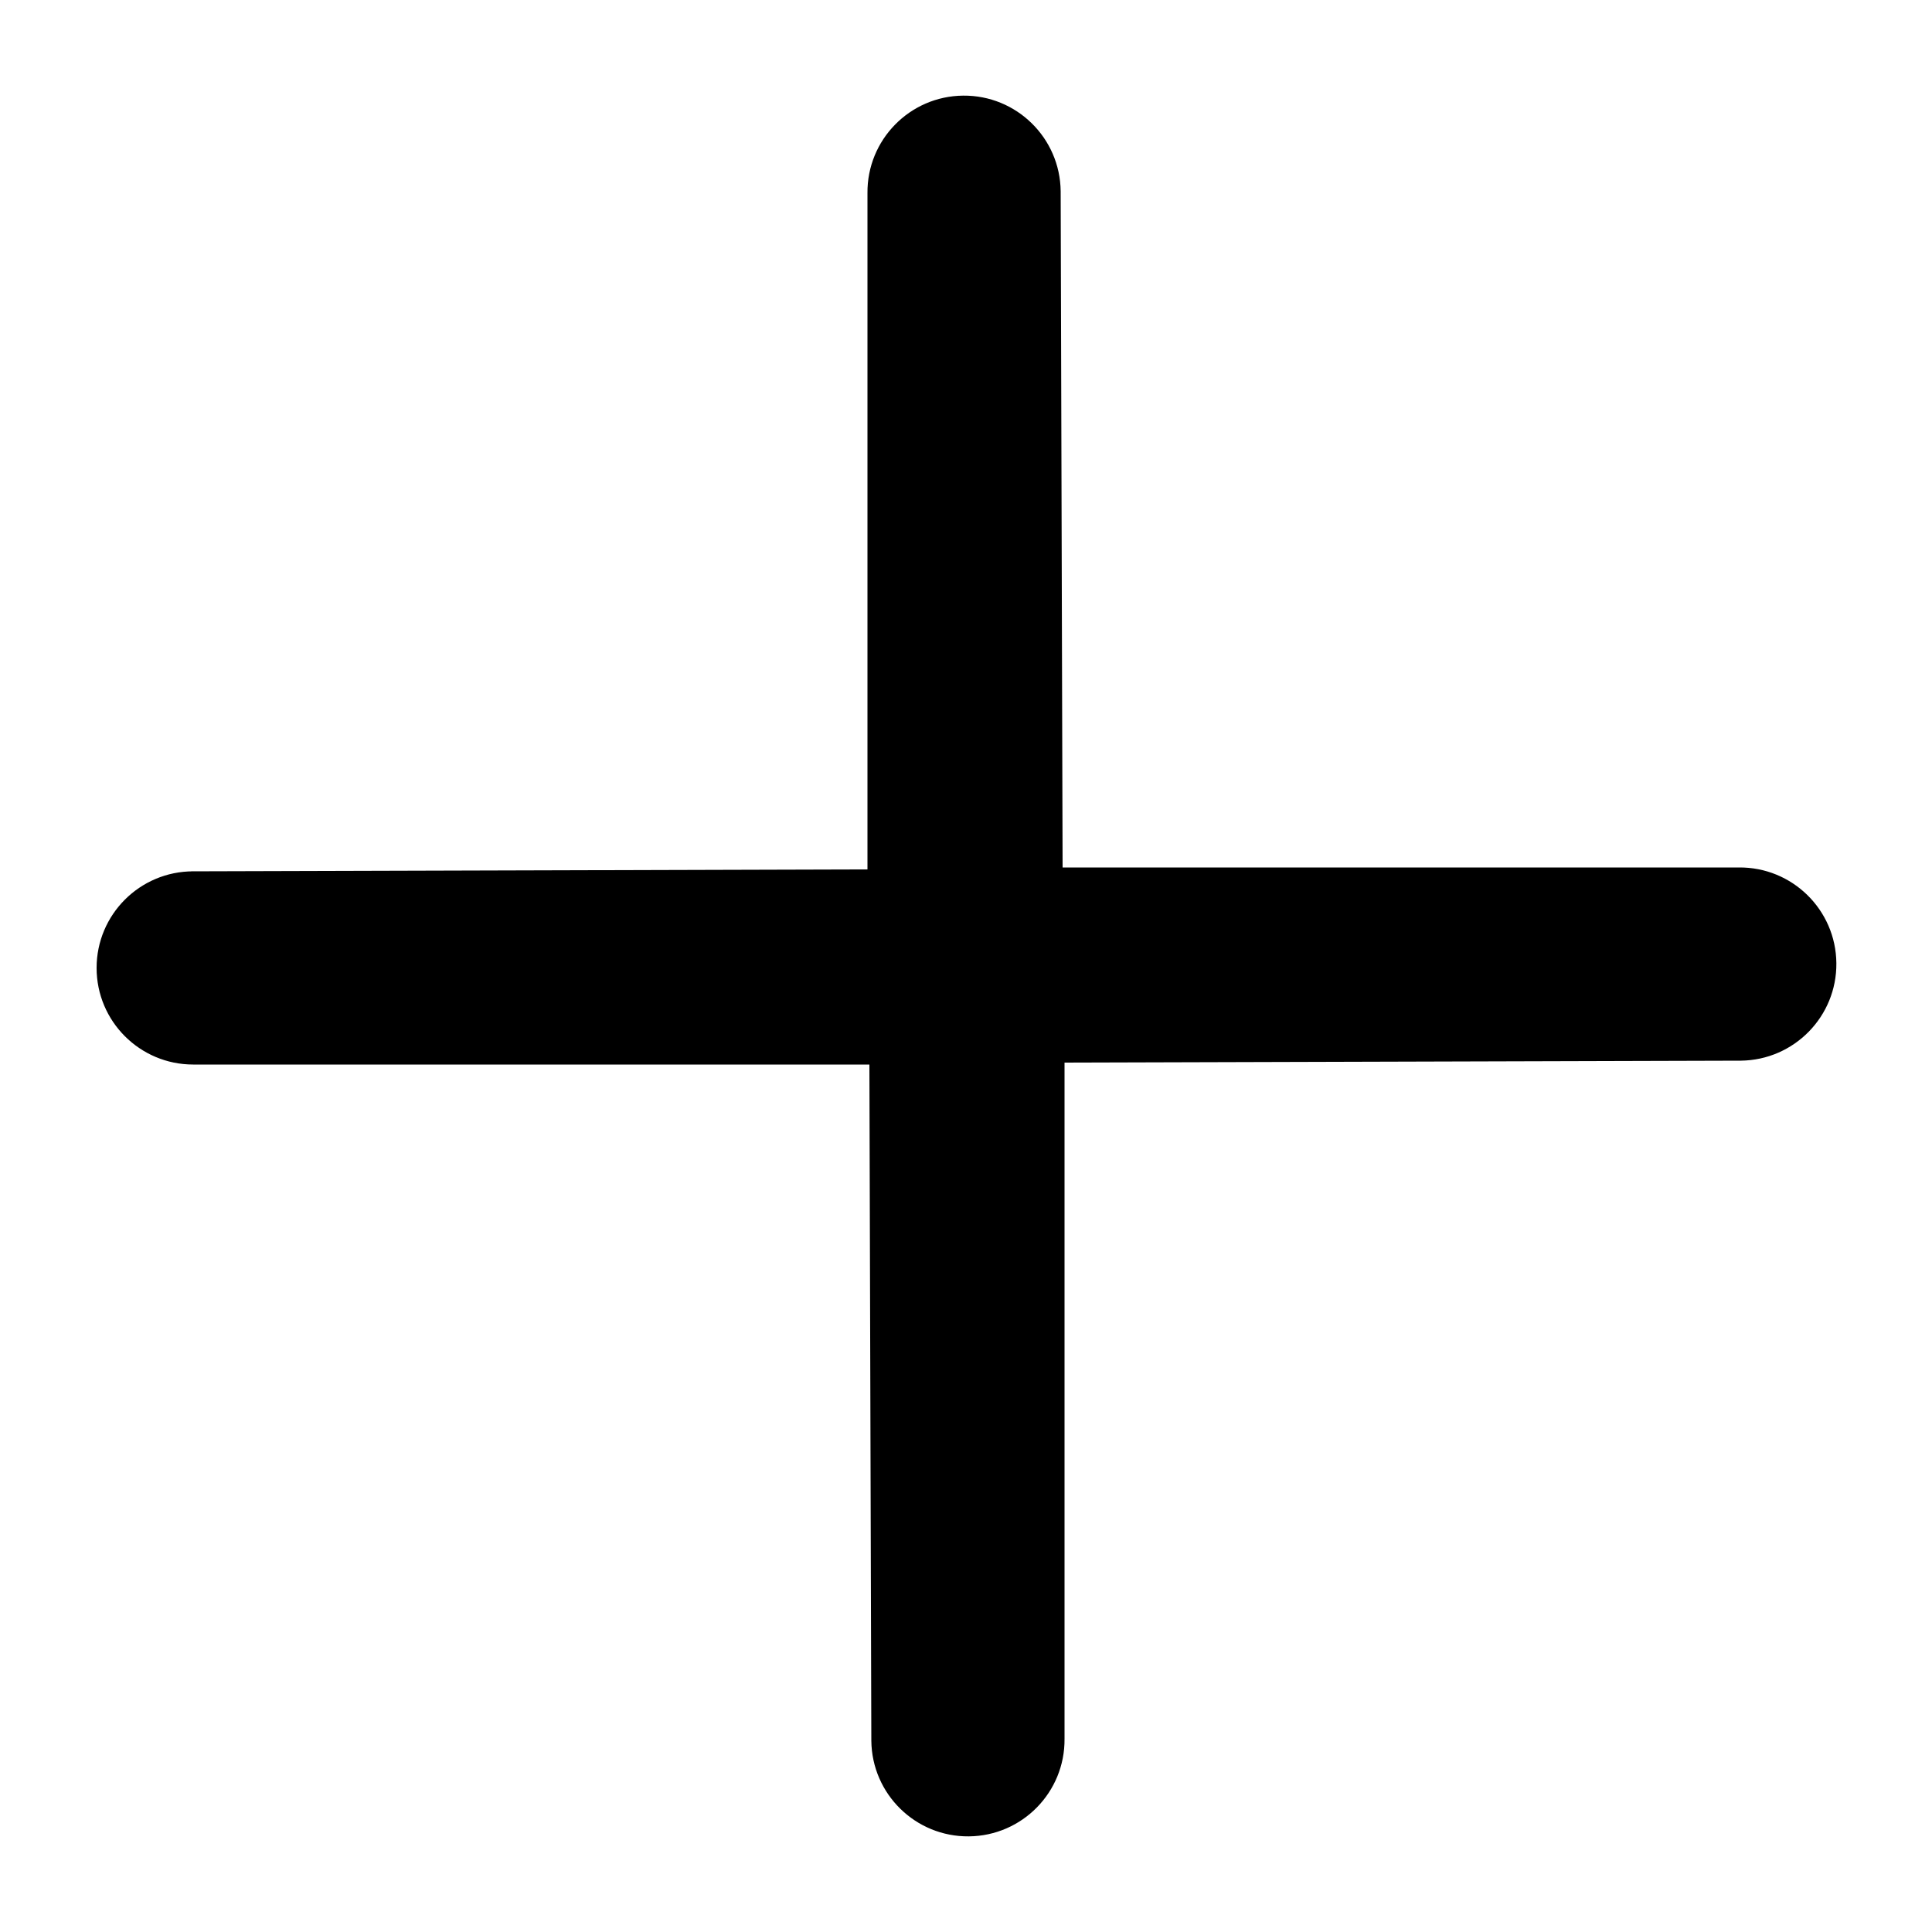
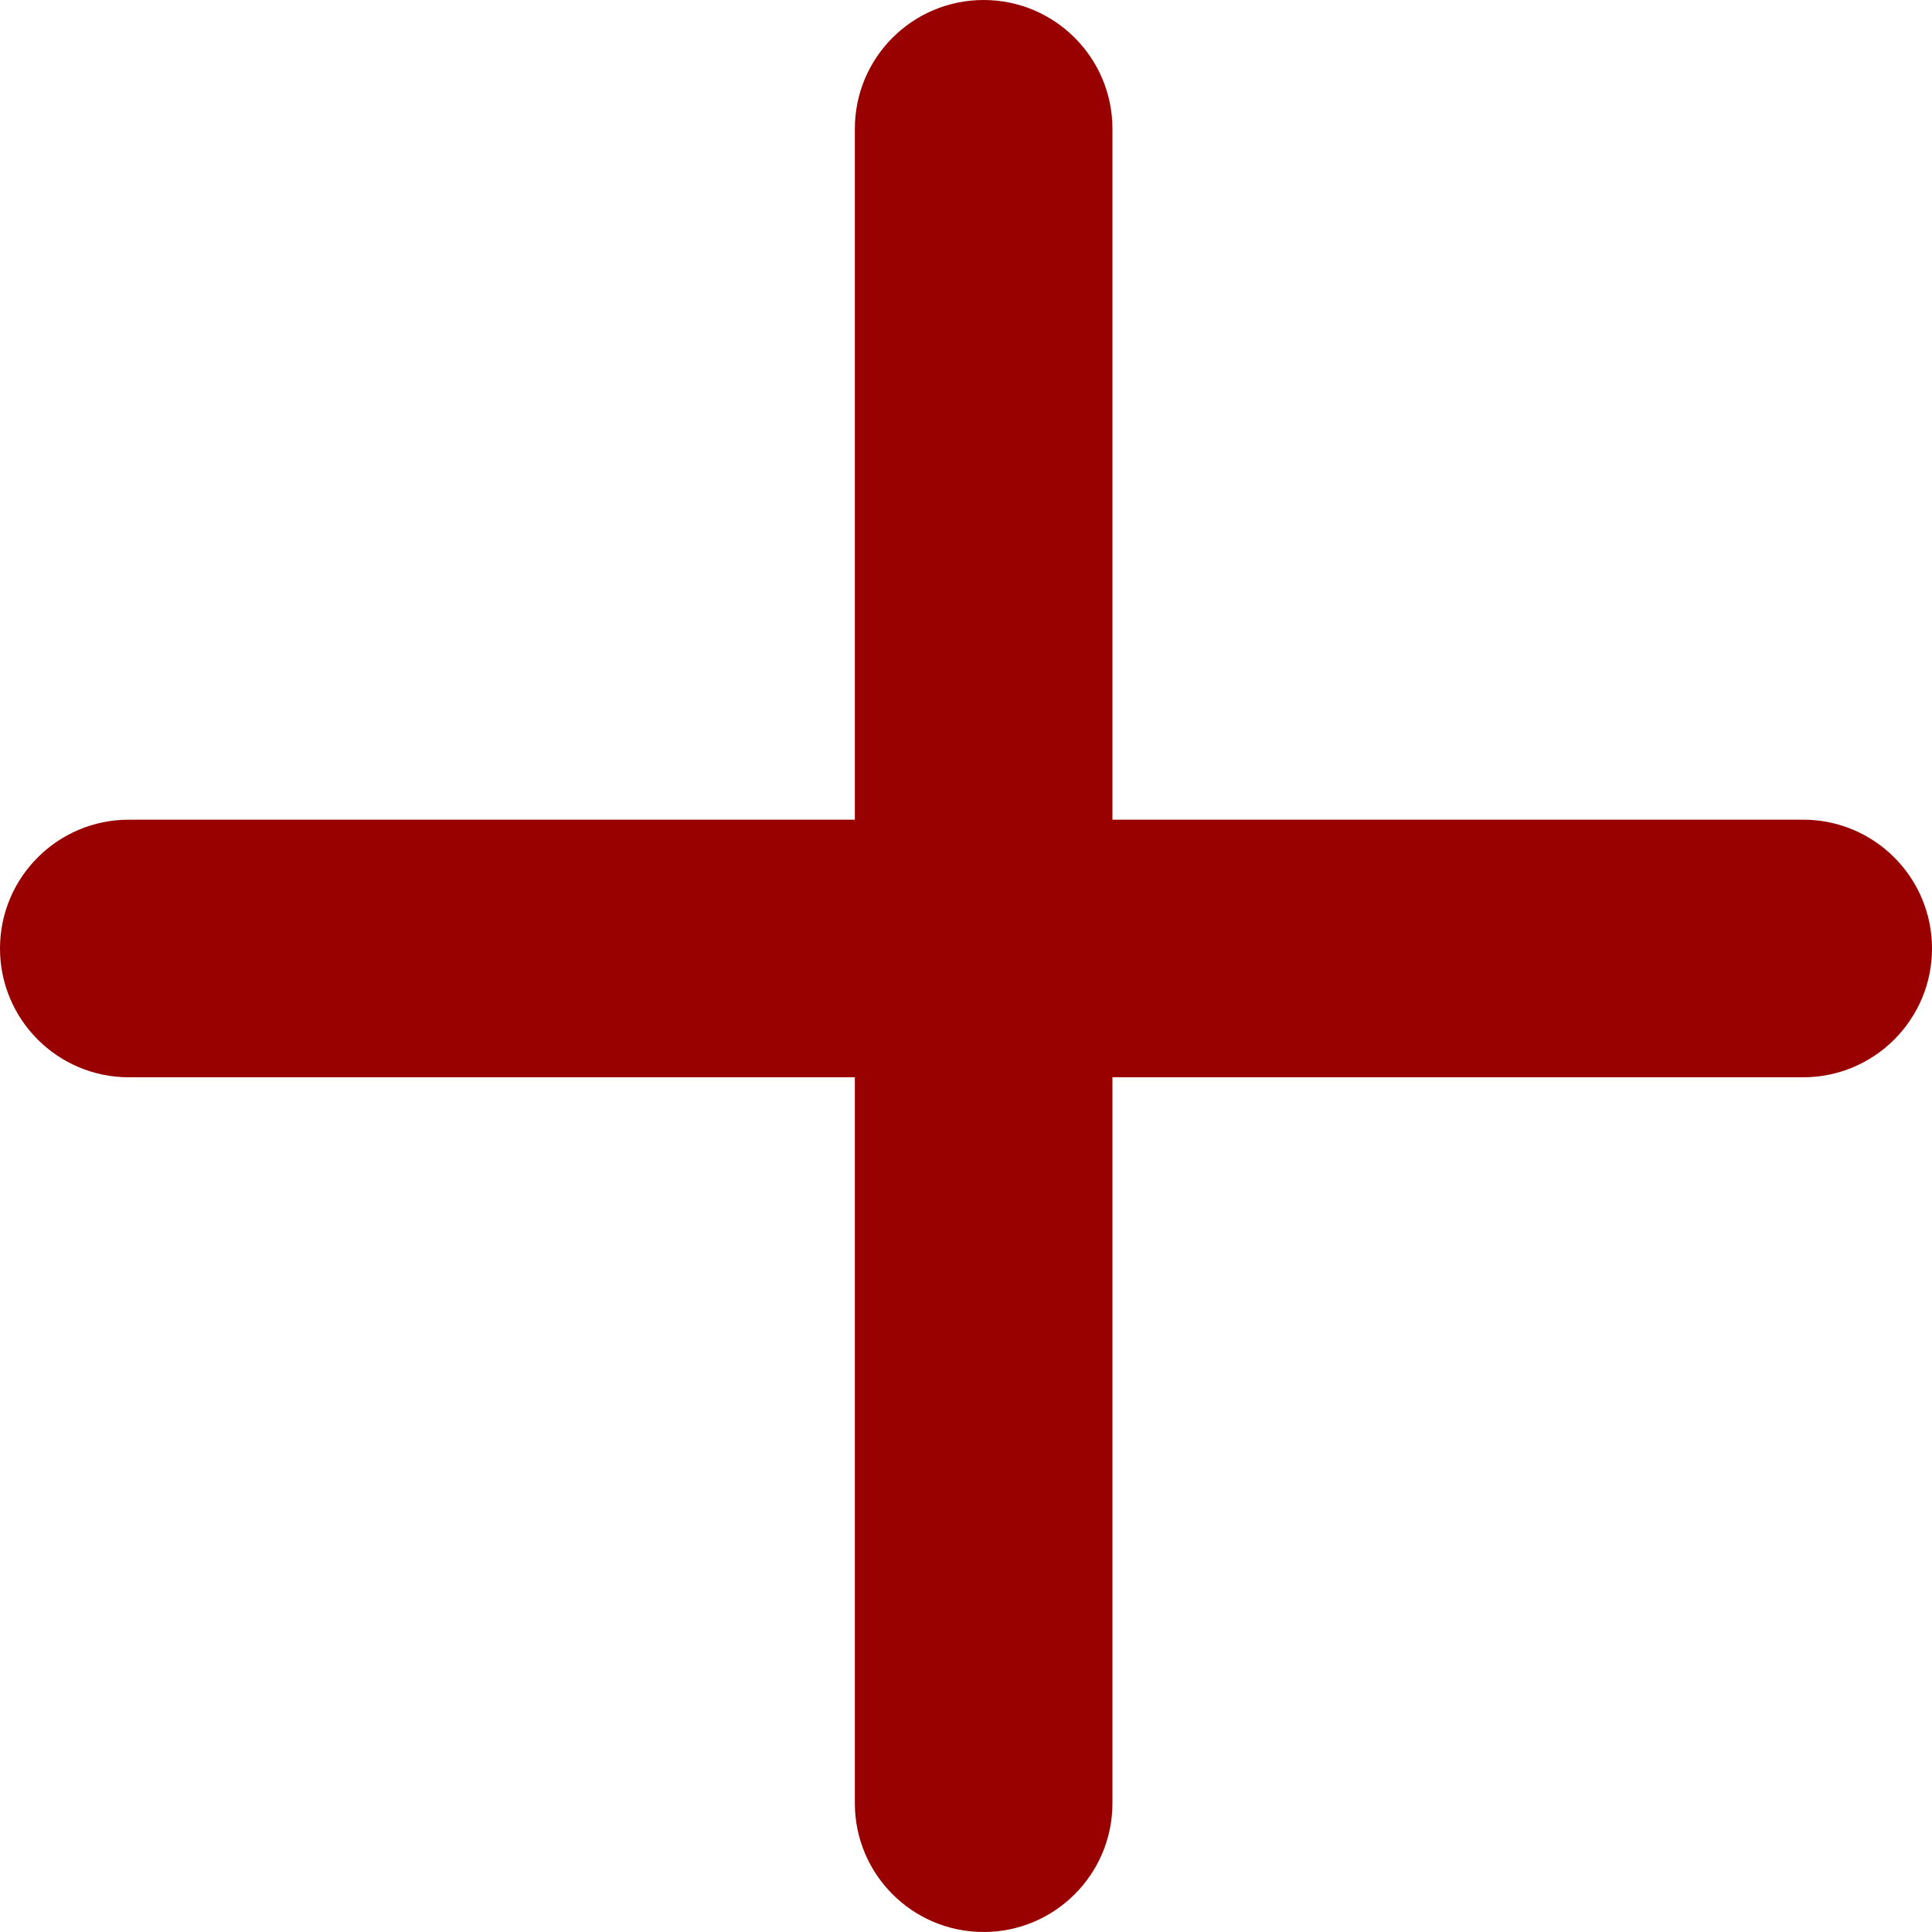
- <svg xmlns="http://www.w3.org/2000/svg" fill="none" class="icon icon-plus" viewBox="0 0 10 10">
-   <path fill="currentColor" fill-rule="evenodd" d="M1 4.51a.5.5 0 0 0 0 1h3.5l.01 3.5a.5.5 0 0 0 1-.01V5.5l3.5-.01a.5.5 0 0 0-.01-1H5.5L5.49.99a.5.5 0 0 0-1 .01v3.5l-3.5.01z" clip-rule="evenodd" />
+ <svg xmlns="http://www.w3.org/2000/svg" width="15" height="15" viewBox="0 0 15 15" class="icon icon-plus" fill="none">
+   <path fill-rule="evenodd" clip-rule="evenodd" d="M14 8.364C14.552 8.364 15 7.916 15 7.364C15 6.812 14.552 6.364 14 6.364L8.637 6.364L8.637 1C8.637 0.448 8.189 -2.97718e-07 7.637 -3.21859e-07C7.084 -3.46e-07 6.637 0.448 6.637 1L6.637 6.364L1 6.364C0.448 6.364 -2.97747e-07 6.812 -3.21888e-07 7.364C-3.46029e-07 7.916 0.448 8.364 1 8.364L6.637 8.364L6.637 14C6.637 14.552 7.084 15 7.637 15C8.189 15 8.637 14.552 8.637 14L8.637 8.364L14 8.364Z" fill="#990000" />
</svg>
